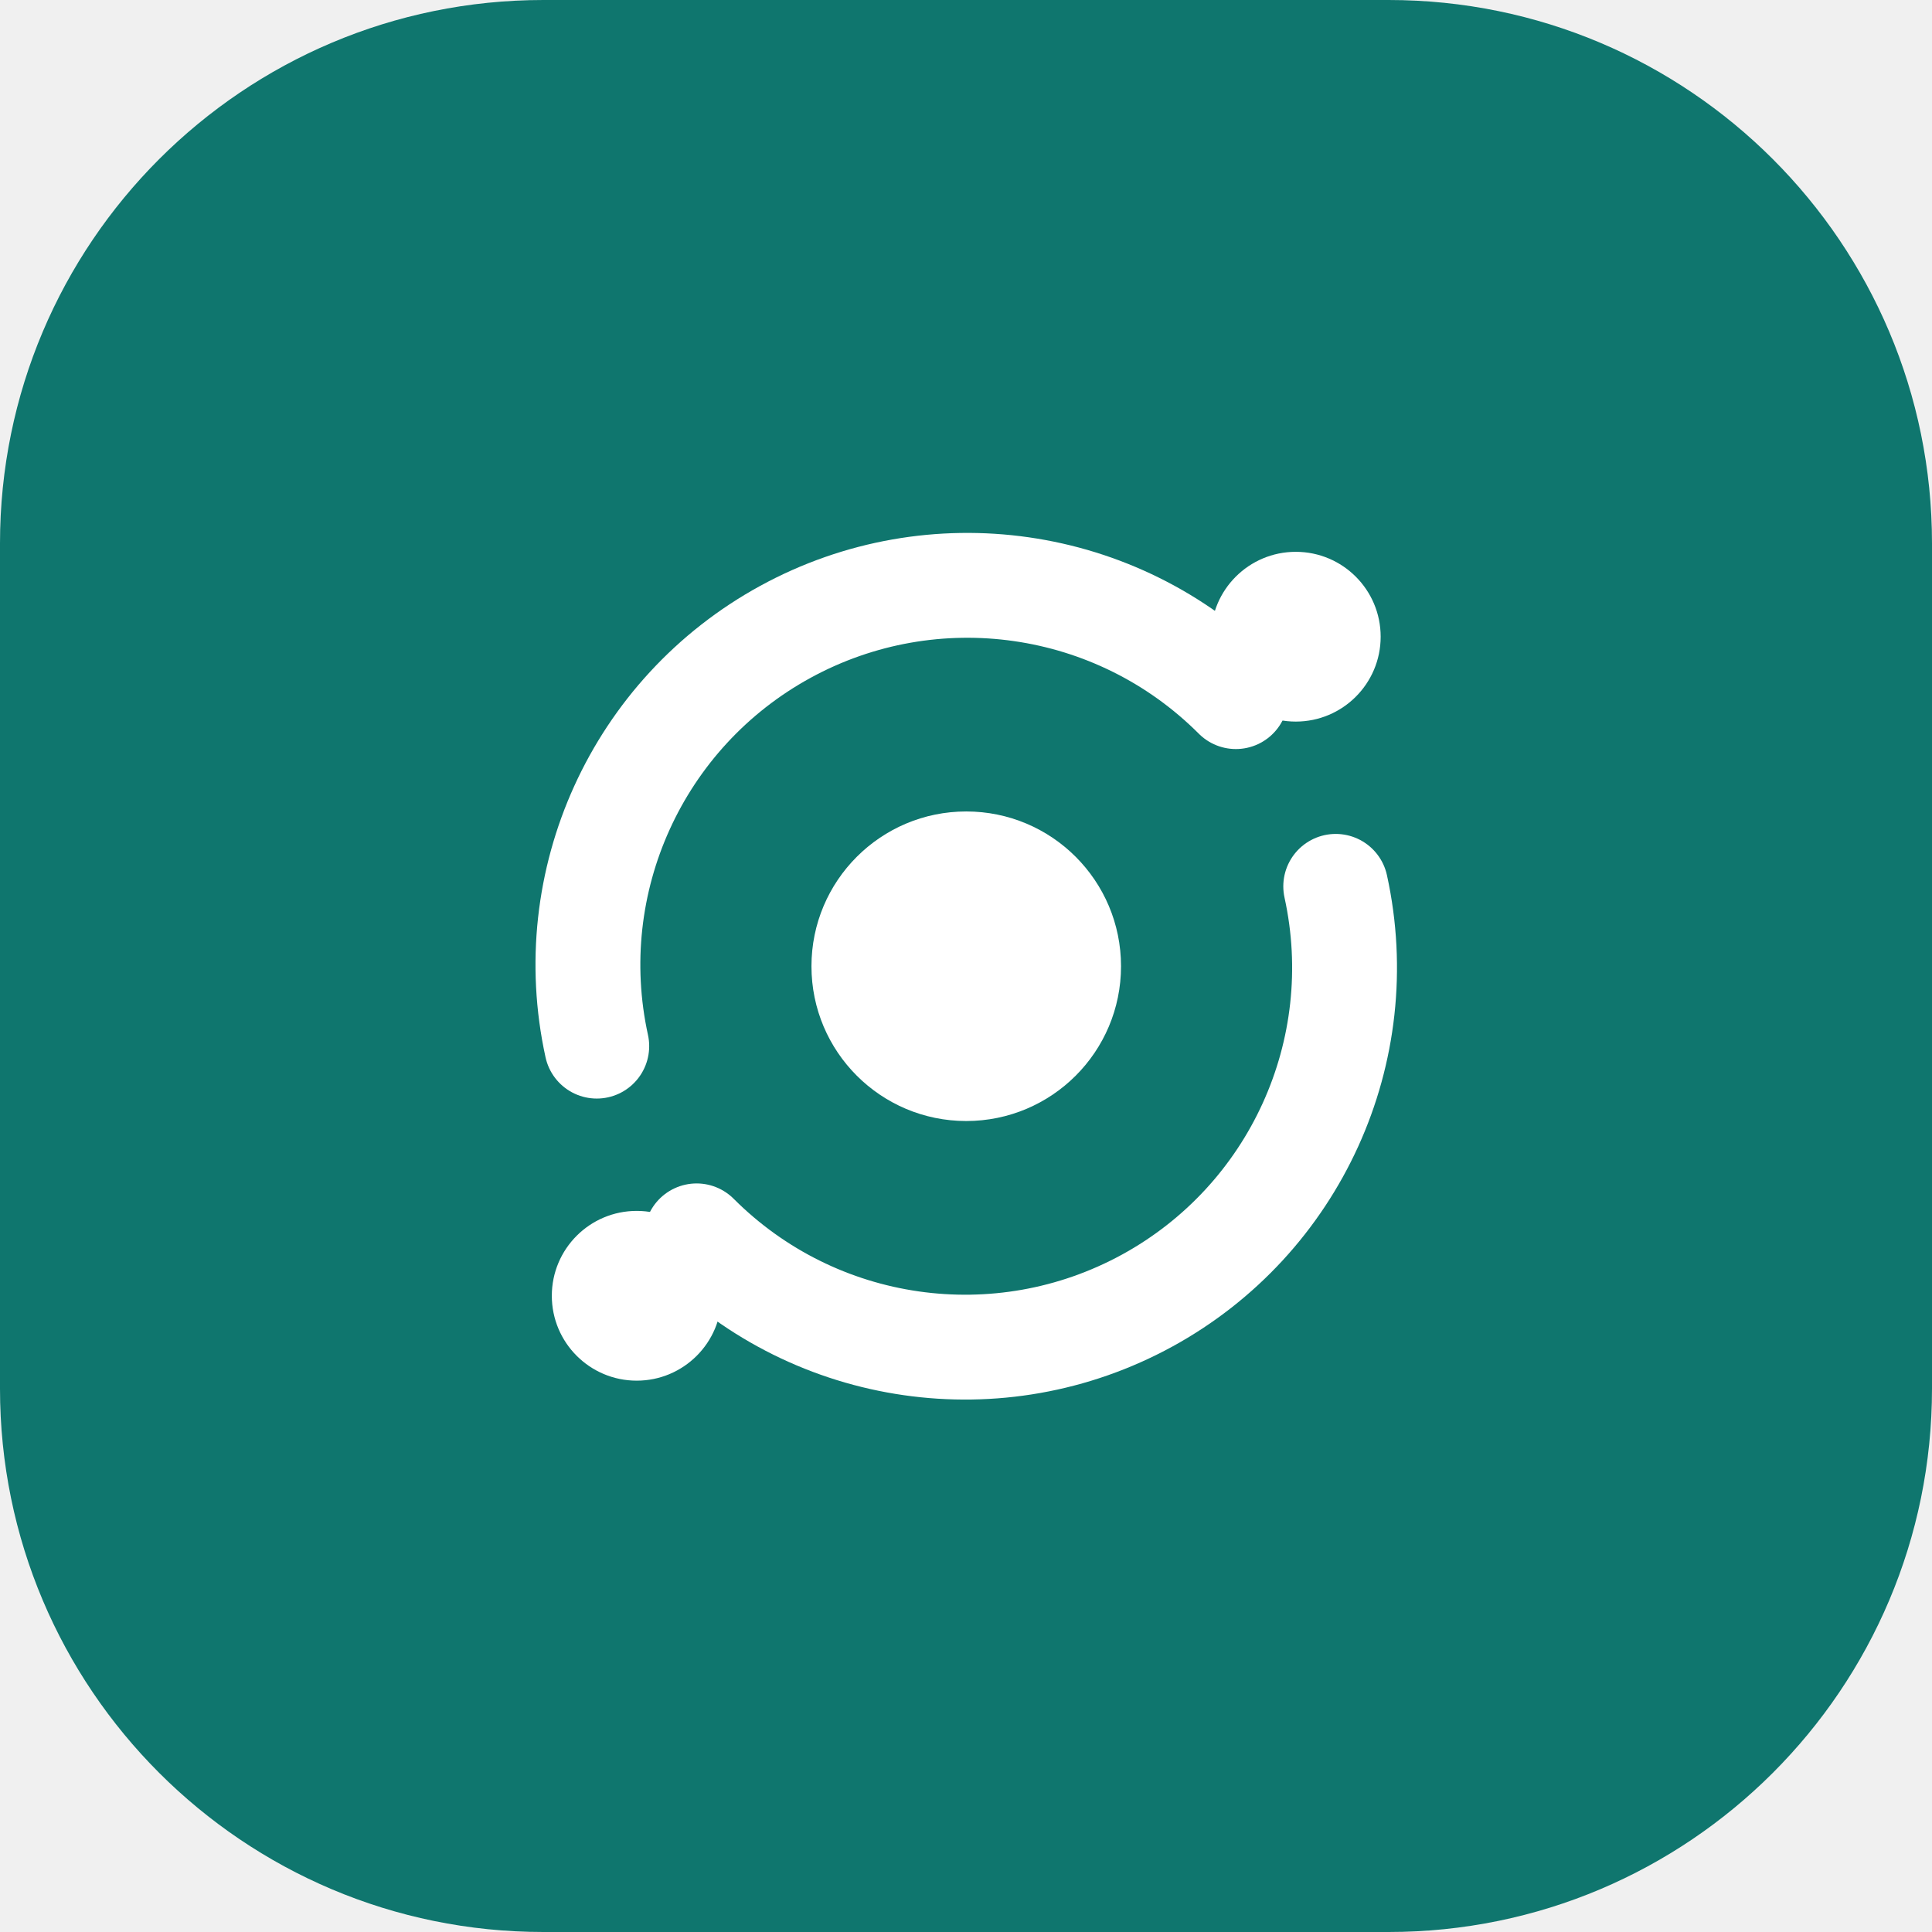
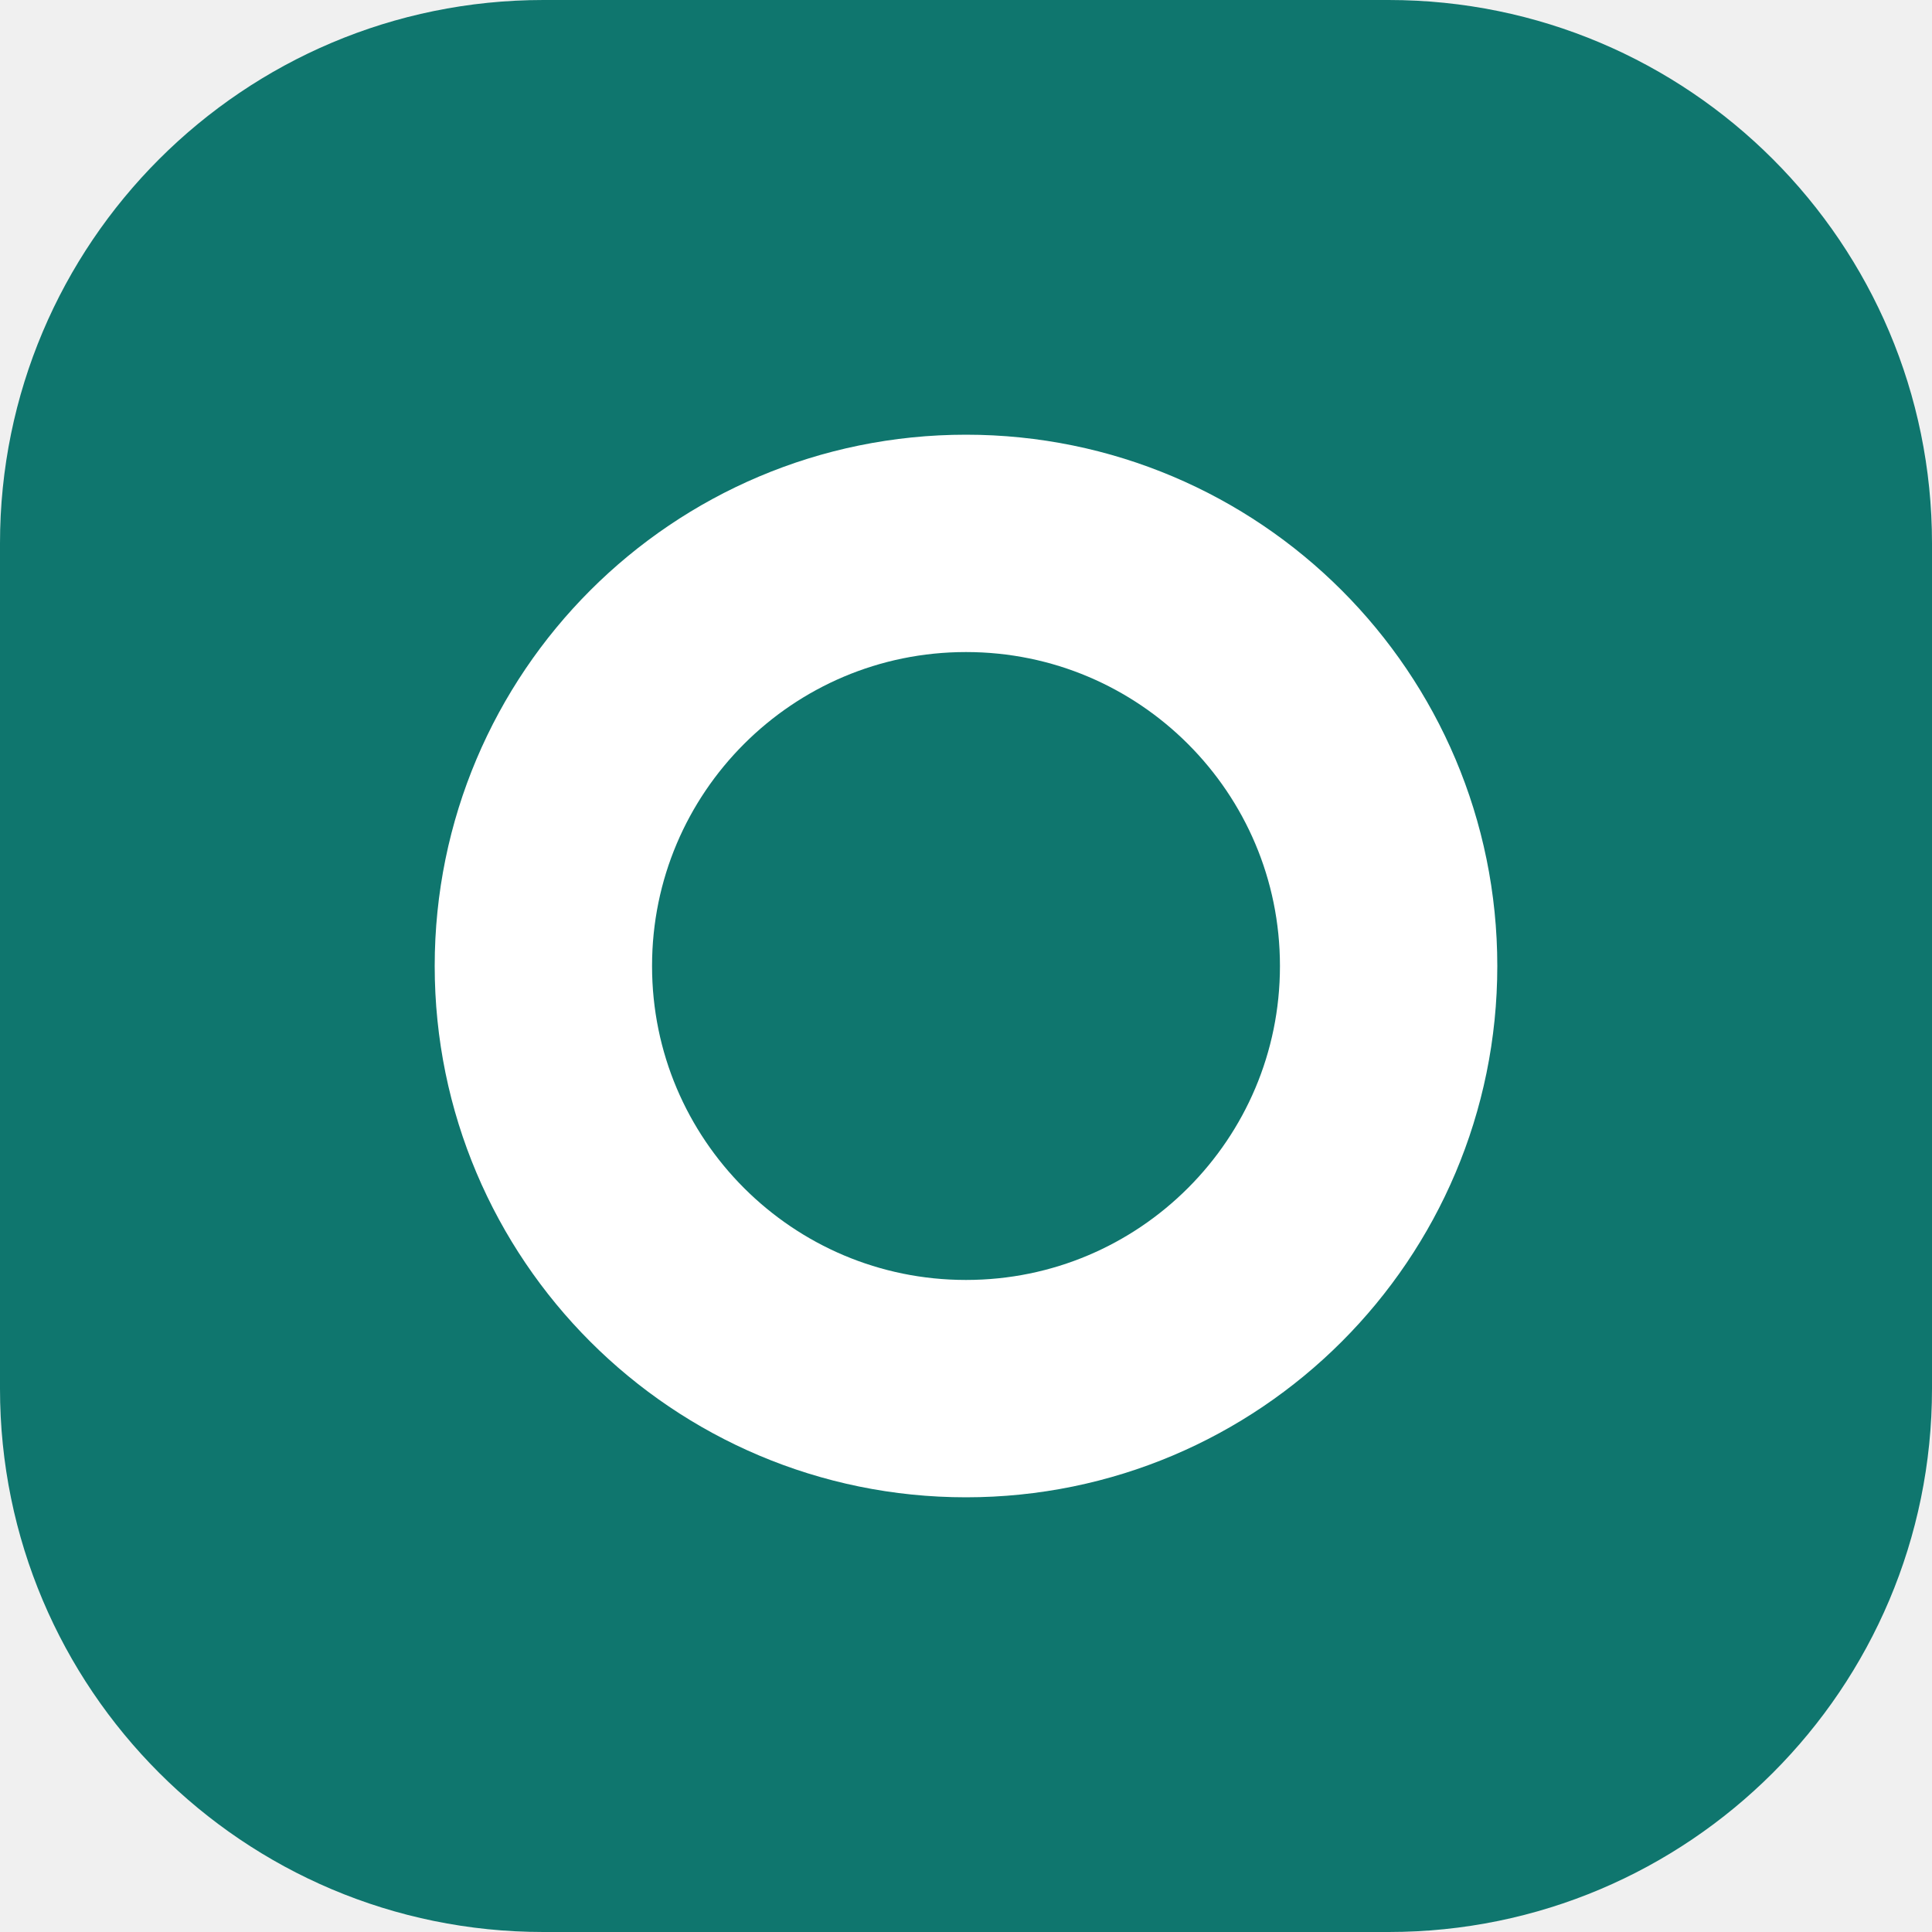
<svg xmlns="http://www.w3.org/2000/svg" viewBox="0 0 32 32">
  <rect width="32" height="32" rx="9" fill="#0f766e" />
-   <g transform="translate(6.08 6.08) scale(0.827)" fill="none" stroke="#fff" stroke-width="2.1" stroke-linecap="round">
-     <circle cx="12" cy="12" r="3.1" fill="#fff" stroke="none" />
-     <path d="M4.6 13.6A7.6 7.6 0 0 1 17.4 6.6" />
-     <path d="M19.4 10.4A7.6 7.6 0 0 1 6.6 17.4" />
-     <circle cx="18.6" cy="5.4" r="1.7" fill="#fff" stroke="none" />
-     <circle cx="5.4" cy="18.6" r="1.7" fill="#fff" stroke="none" />
-   </g>
+   <circle cx="16" cy="16" r="7" fill="none" stroke="#fff" stroke-width="3.6" />
</svg>
